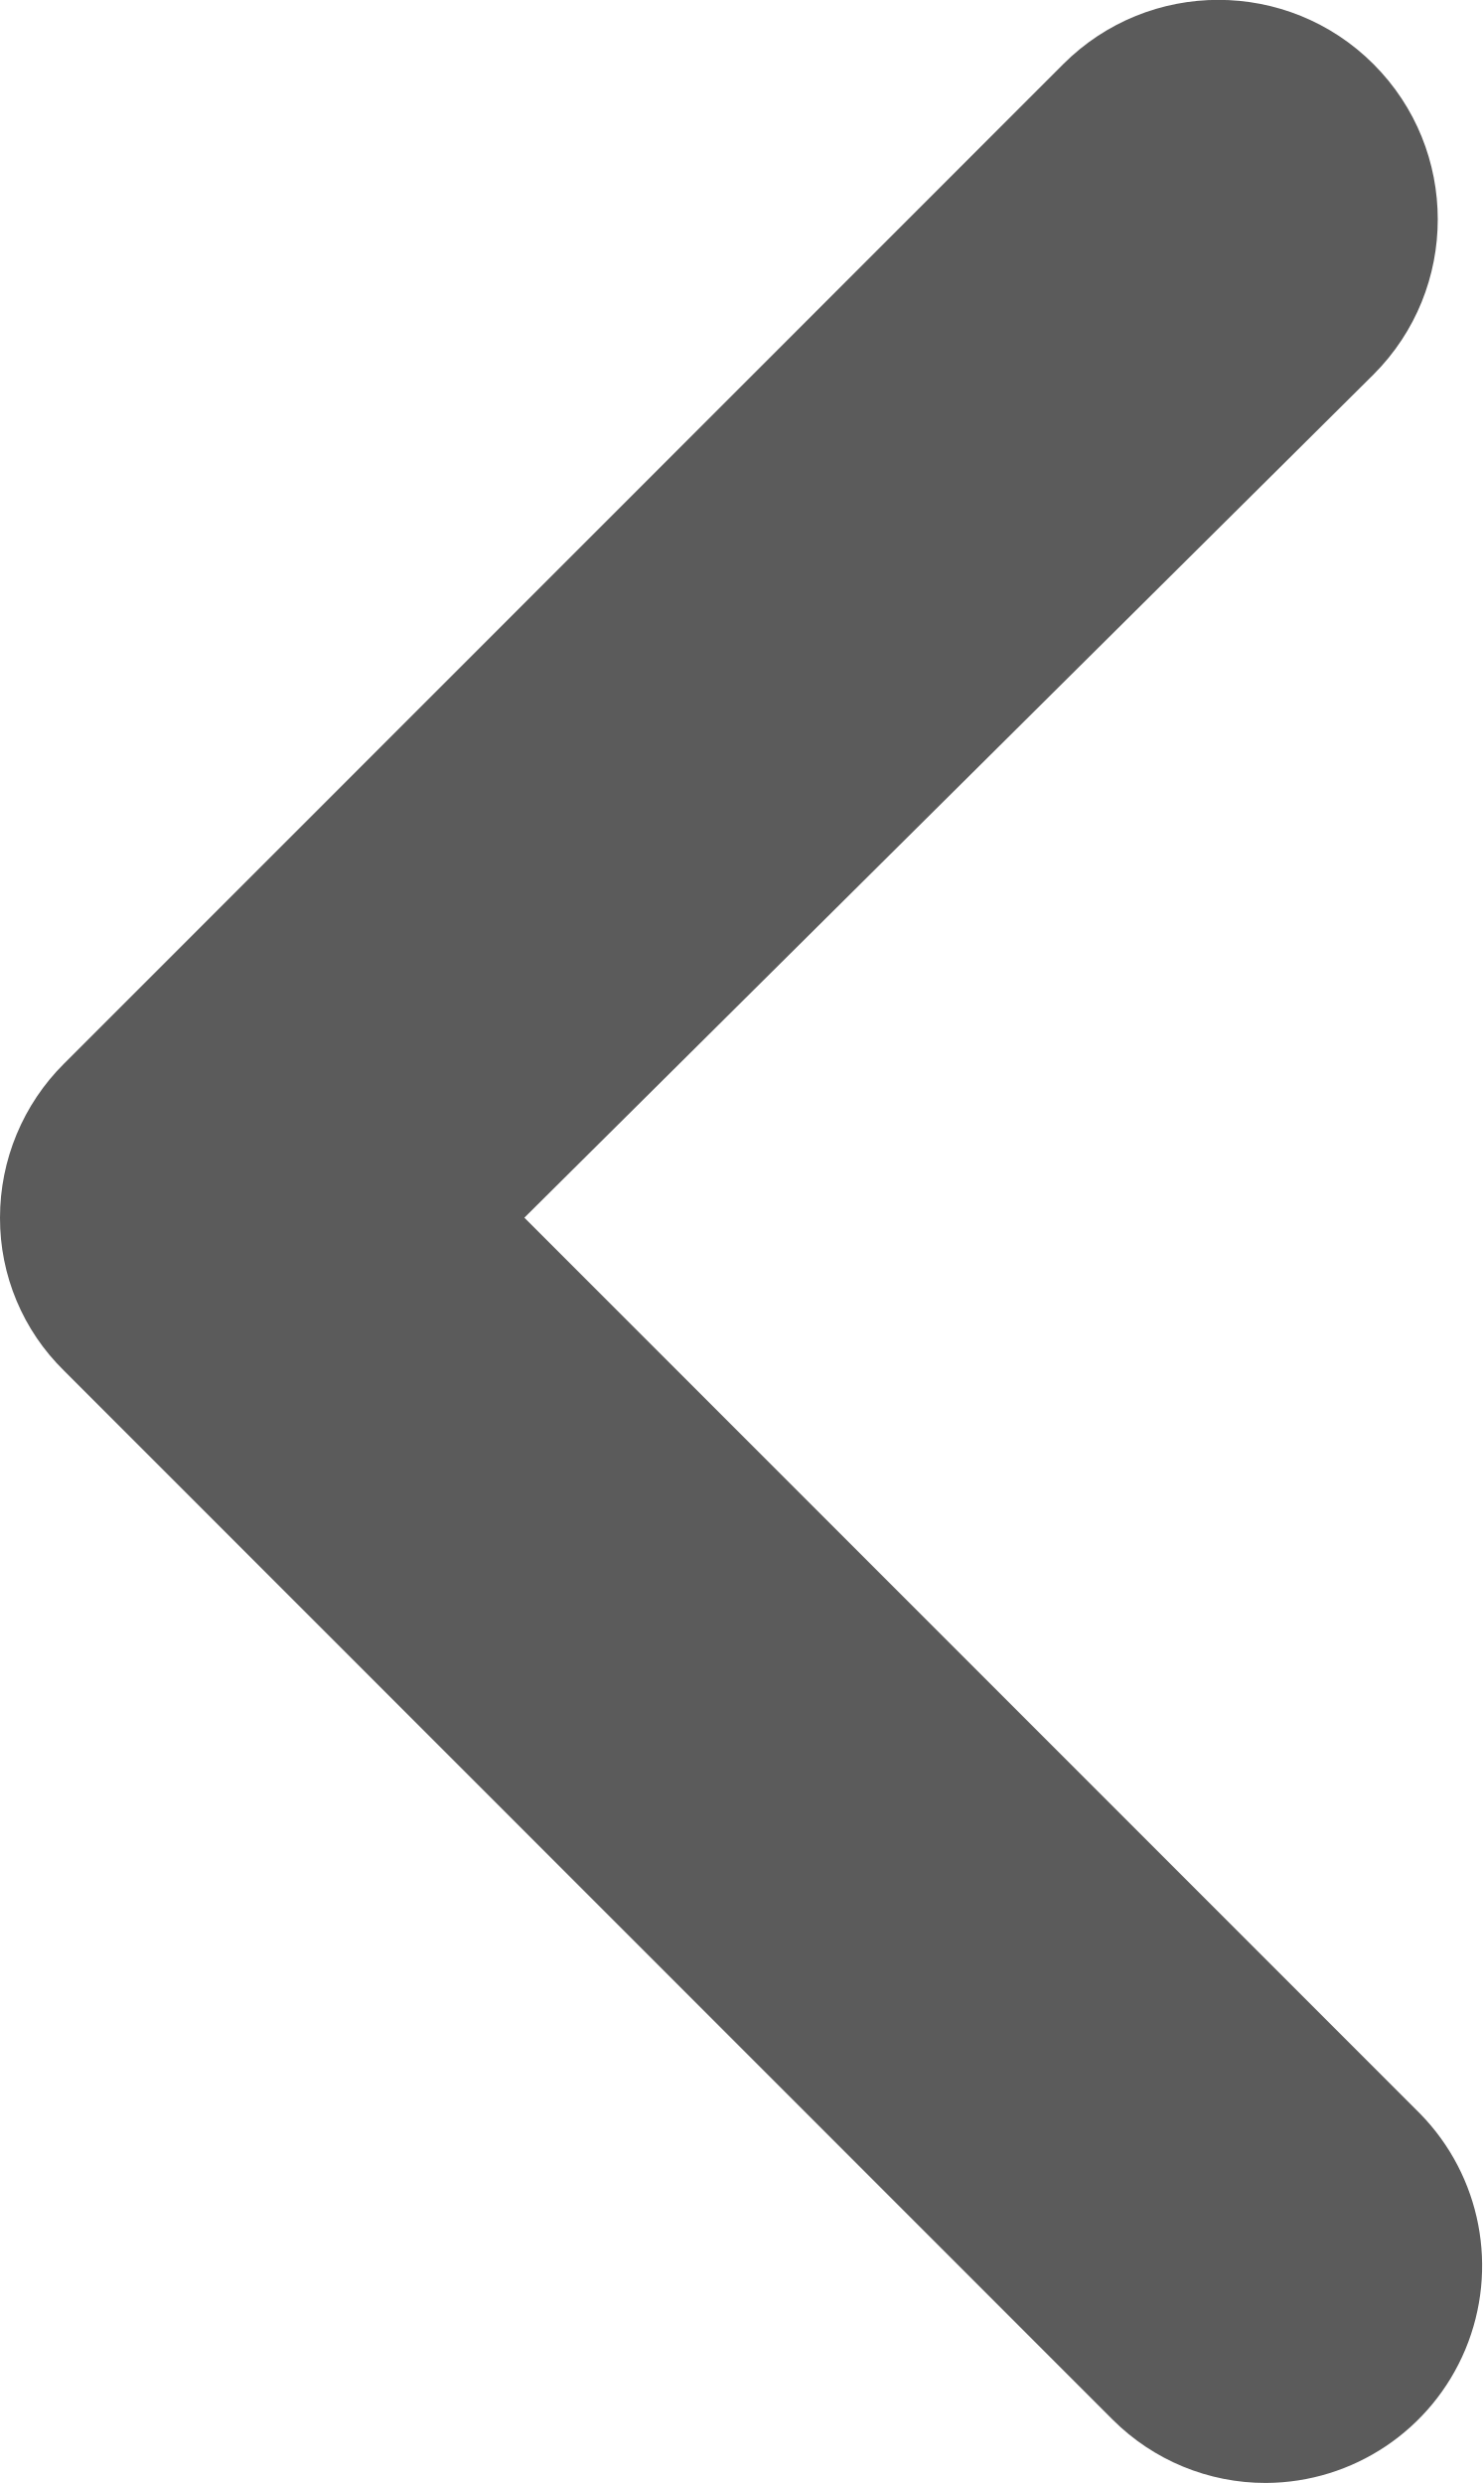
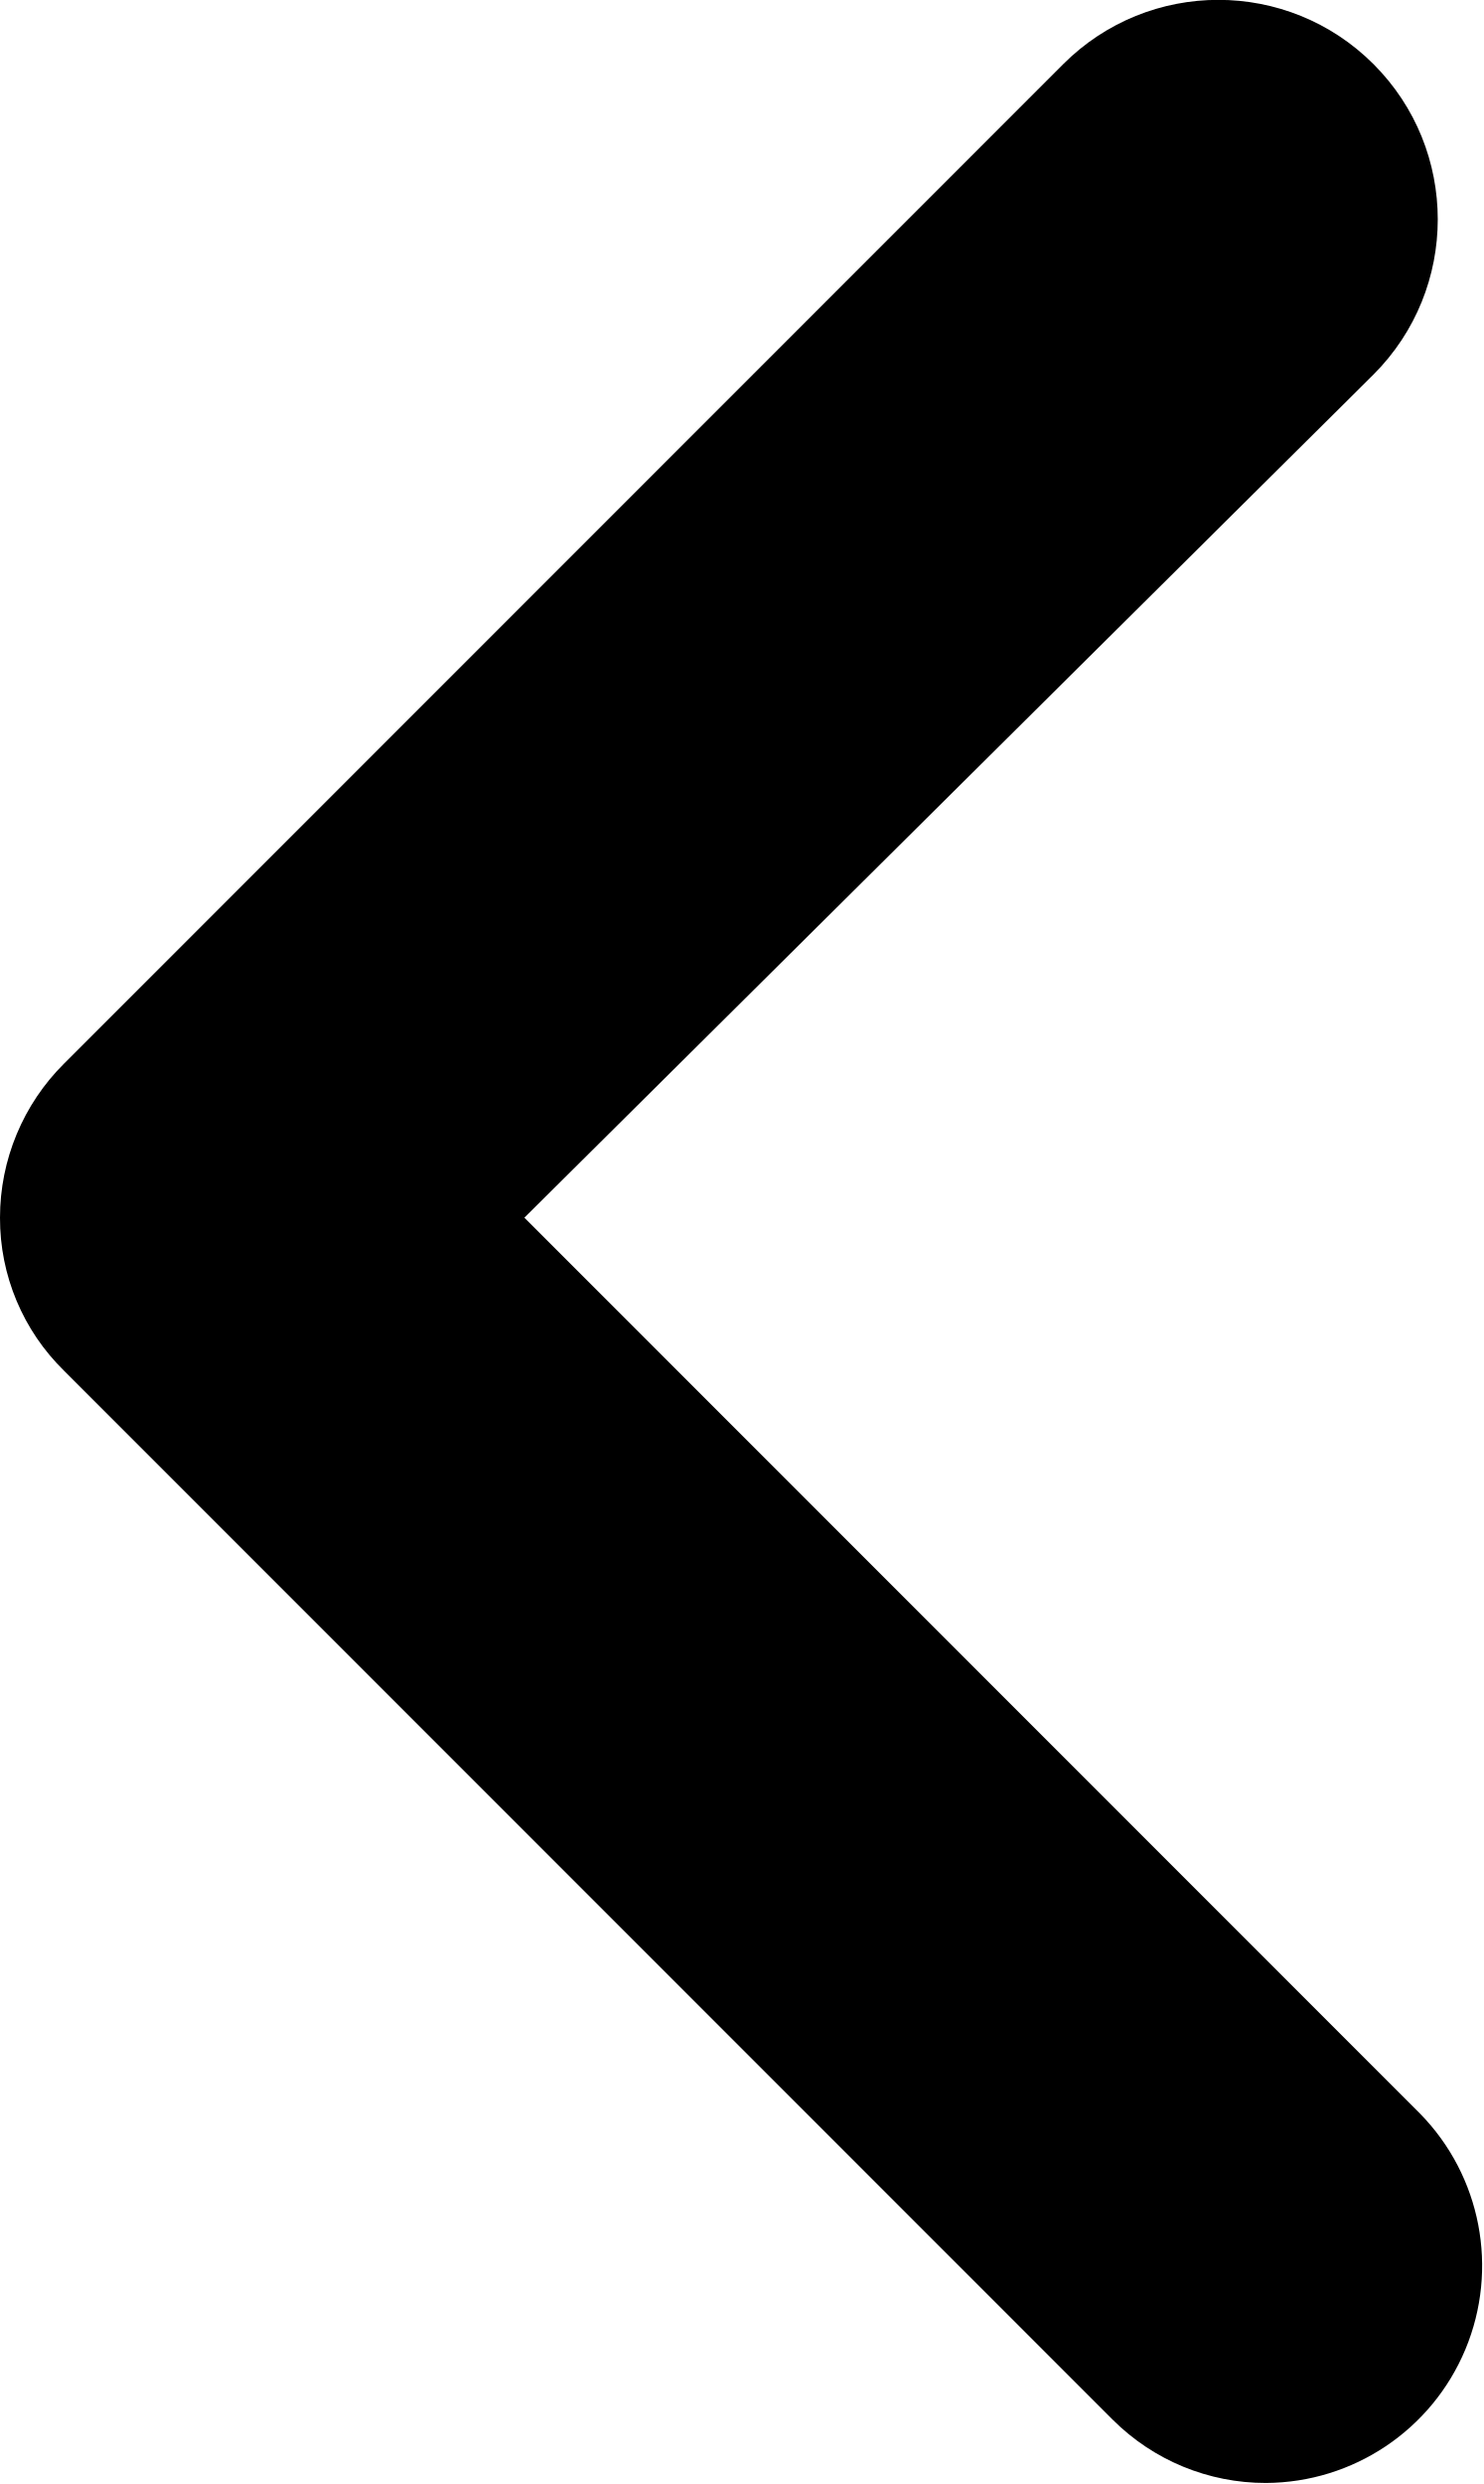
<svg xmlns="http://www.w3.org/2000/svg" viewBox="0 0 14.34 24.01">
  <g data-name="レイヤー 2">
-     <path d="M12.24 24a2.09 2.09 0 01-1.48-.61L.62 13.25A2.06 2.06 0 010 11.77a2.1 2.1 0 01.62-1.49L10.28.62a2.1 2.1 0 113 3l-8.21 8.15 8.66 8.66A2.1 2.1 0 0112.24 24z" fill="#5b5b5b" data-name="レイヤー 1" />
+     <path d="M12.24 24a2.09 2.09 0 01-1.48-.61L.62 13.25A2.06 2.06 0 010 11.77a2.1 2.1 0 01.62-1.49L10.28.62a2.1 2.1 0 113 3l-8.21 8.15 8.66 8.66A2.1 2.1 0 0112.24 24z" data-name="レイヤー 1" />
  </g>
</svg>
